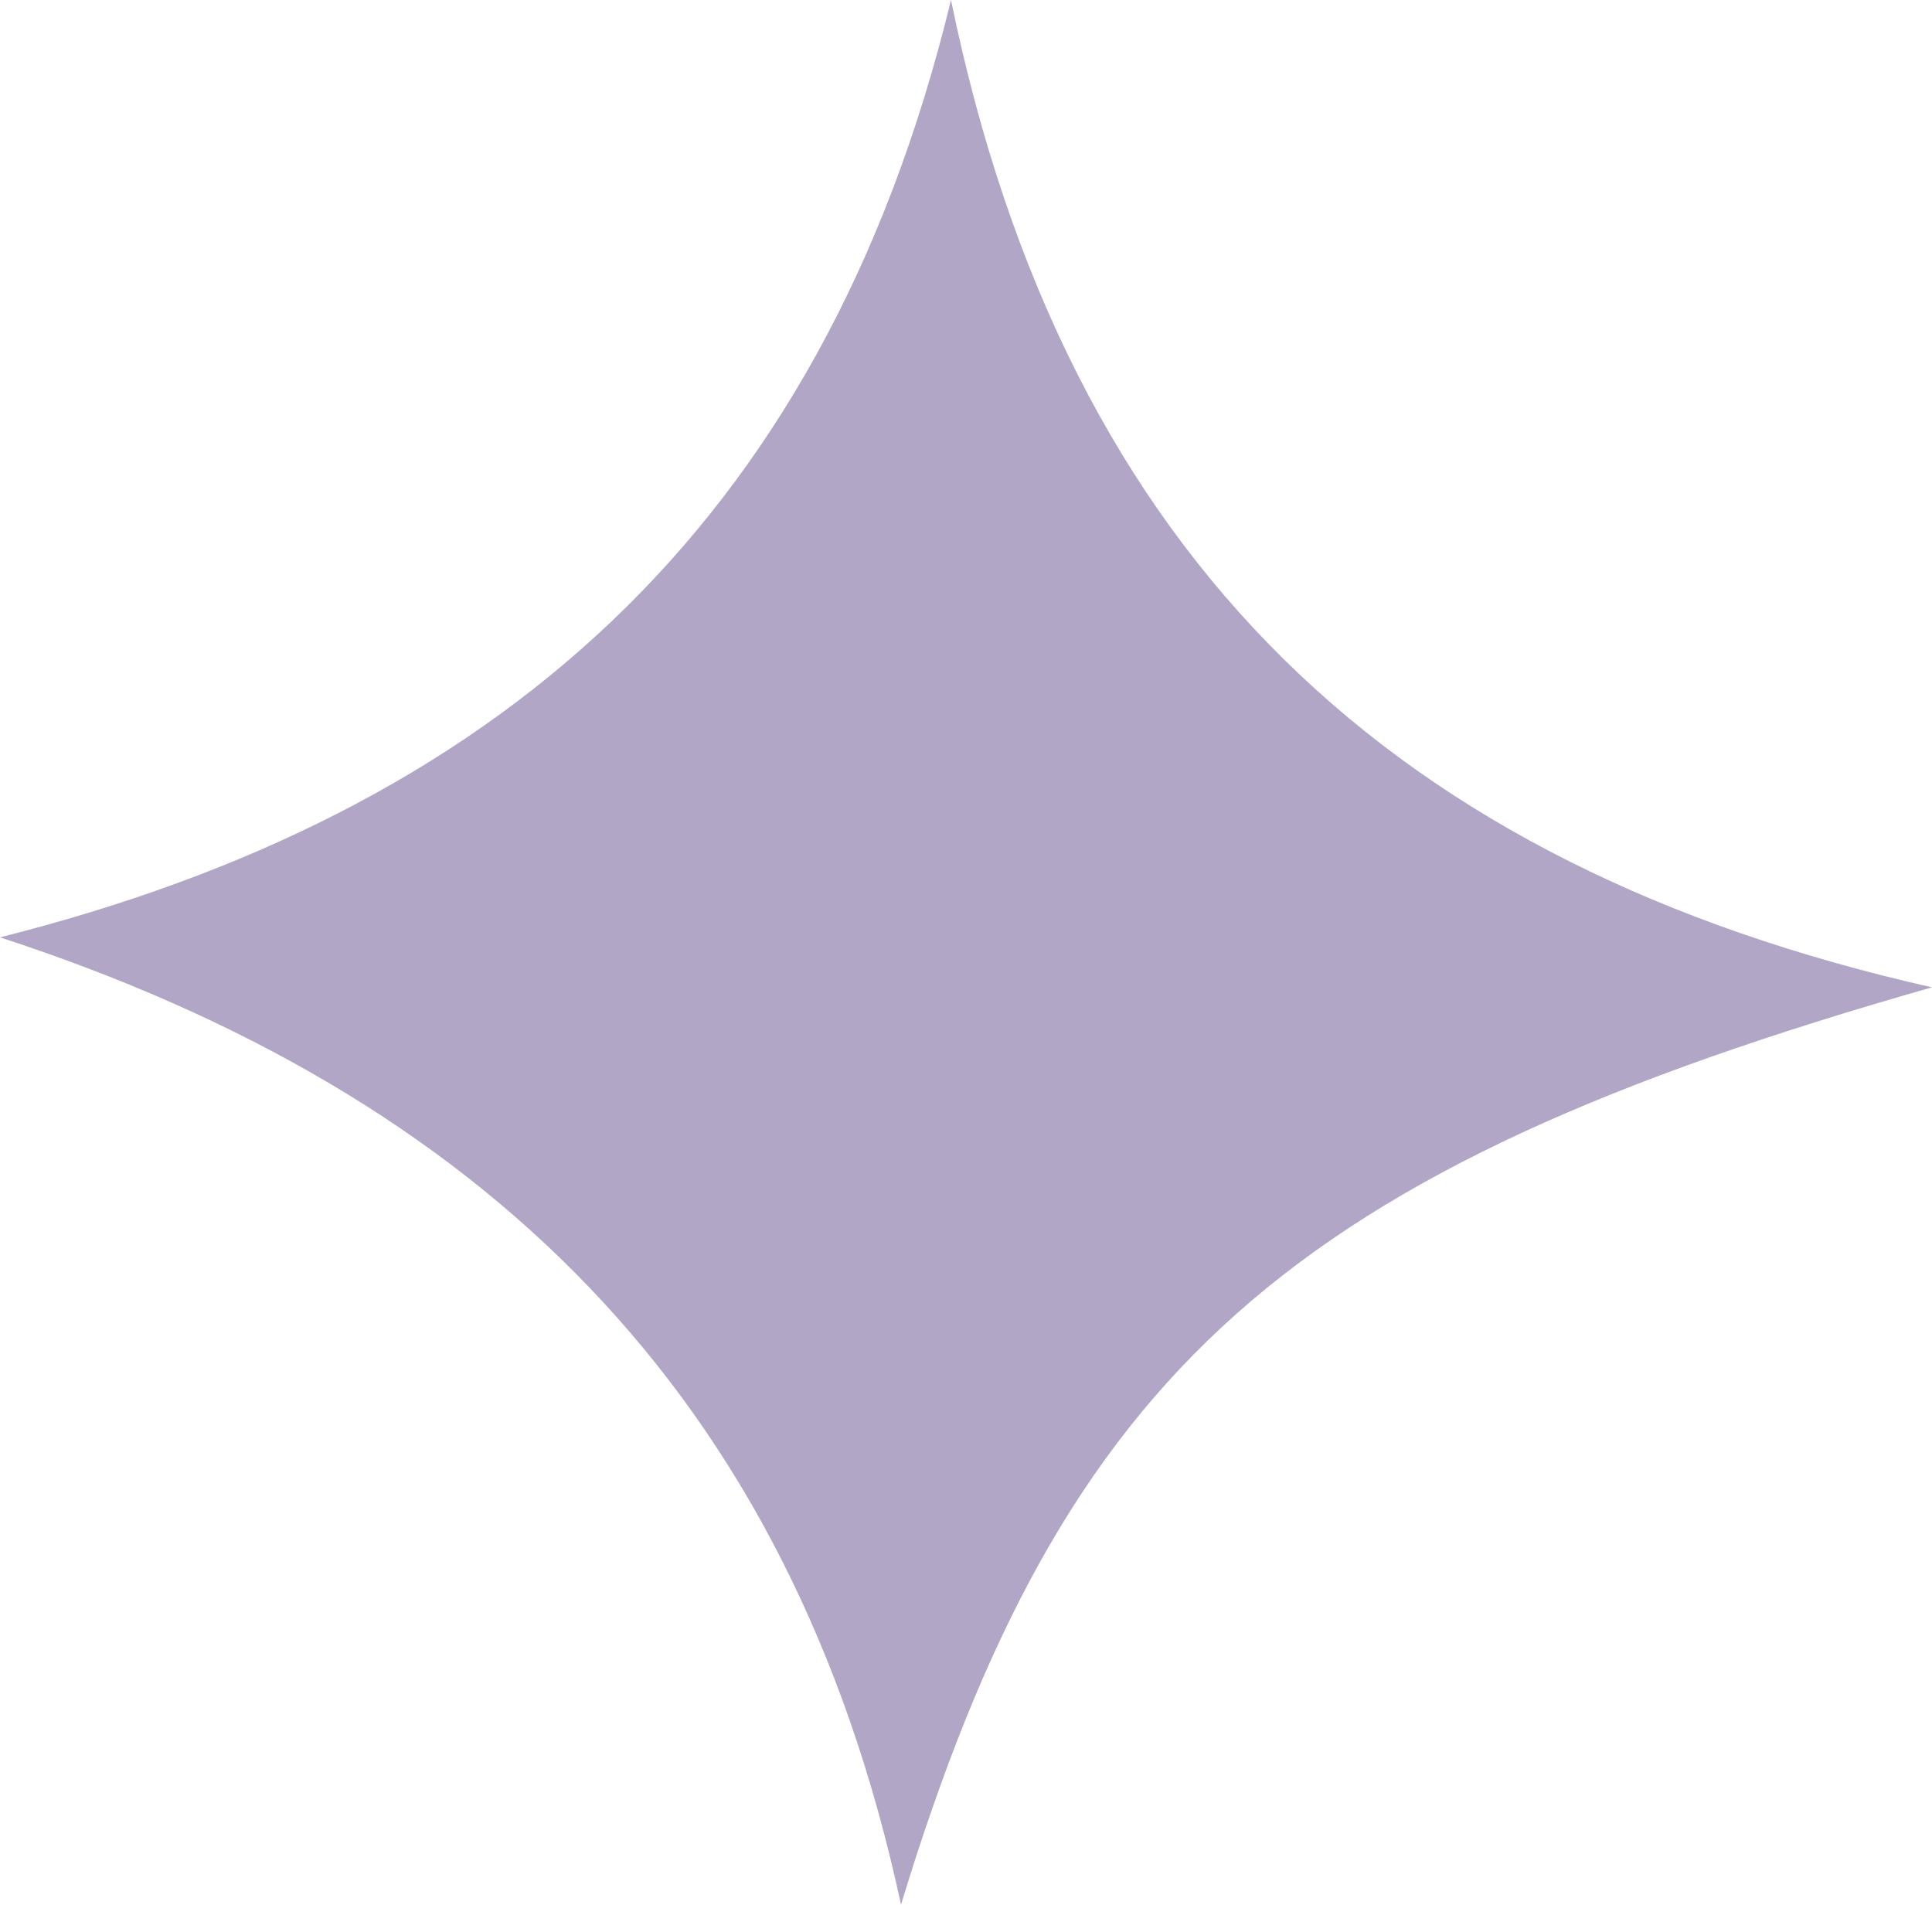
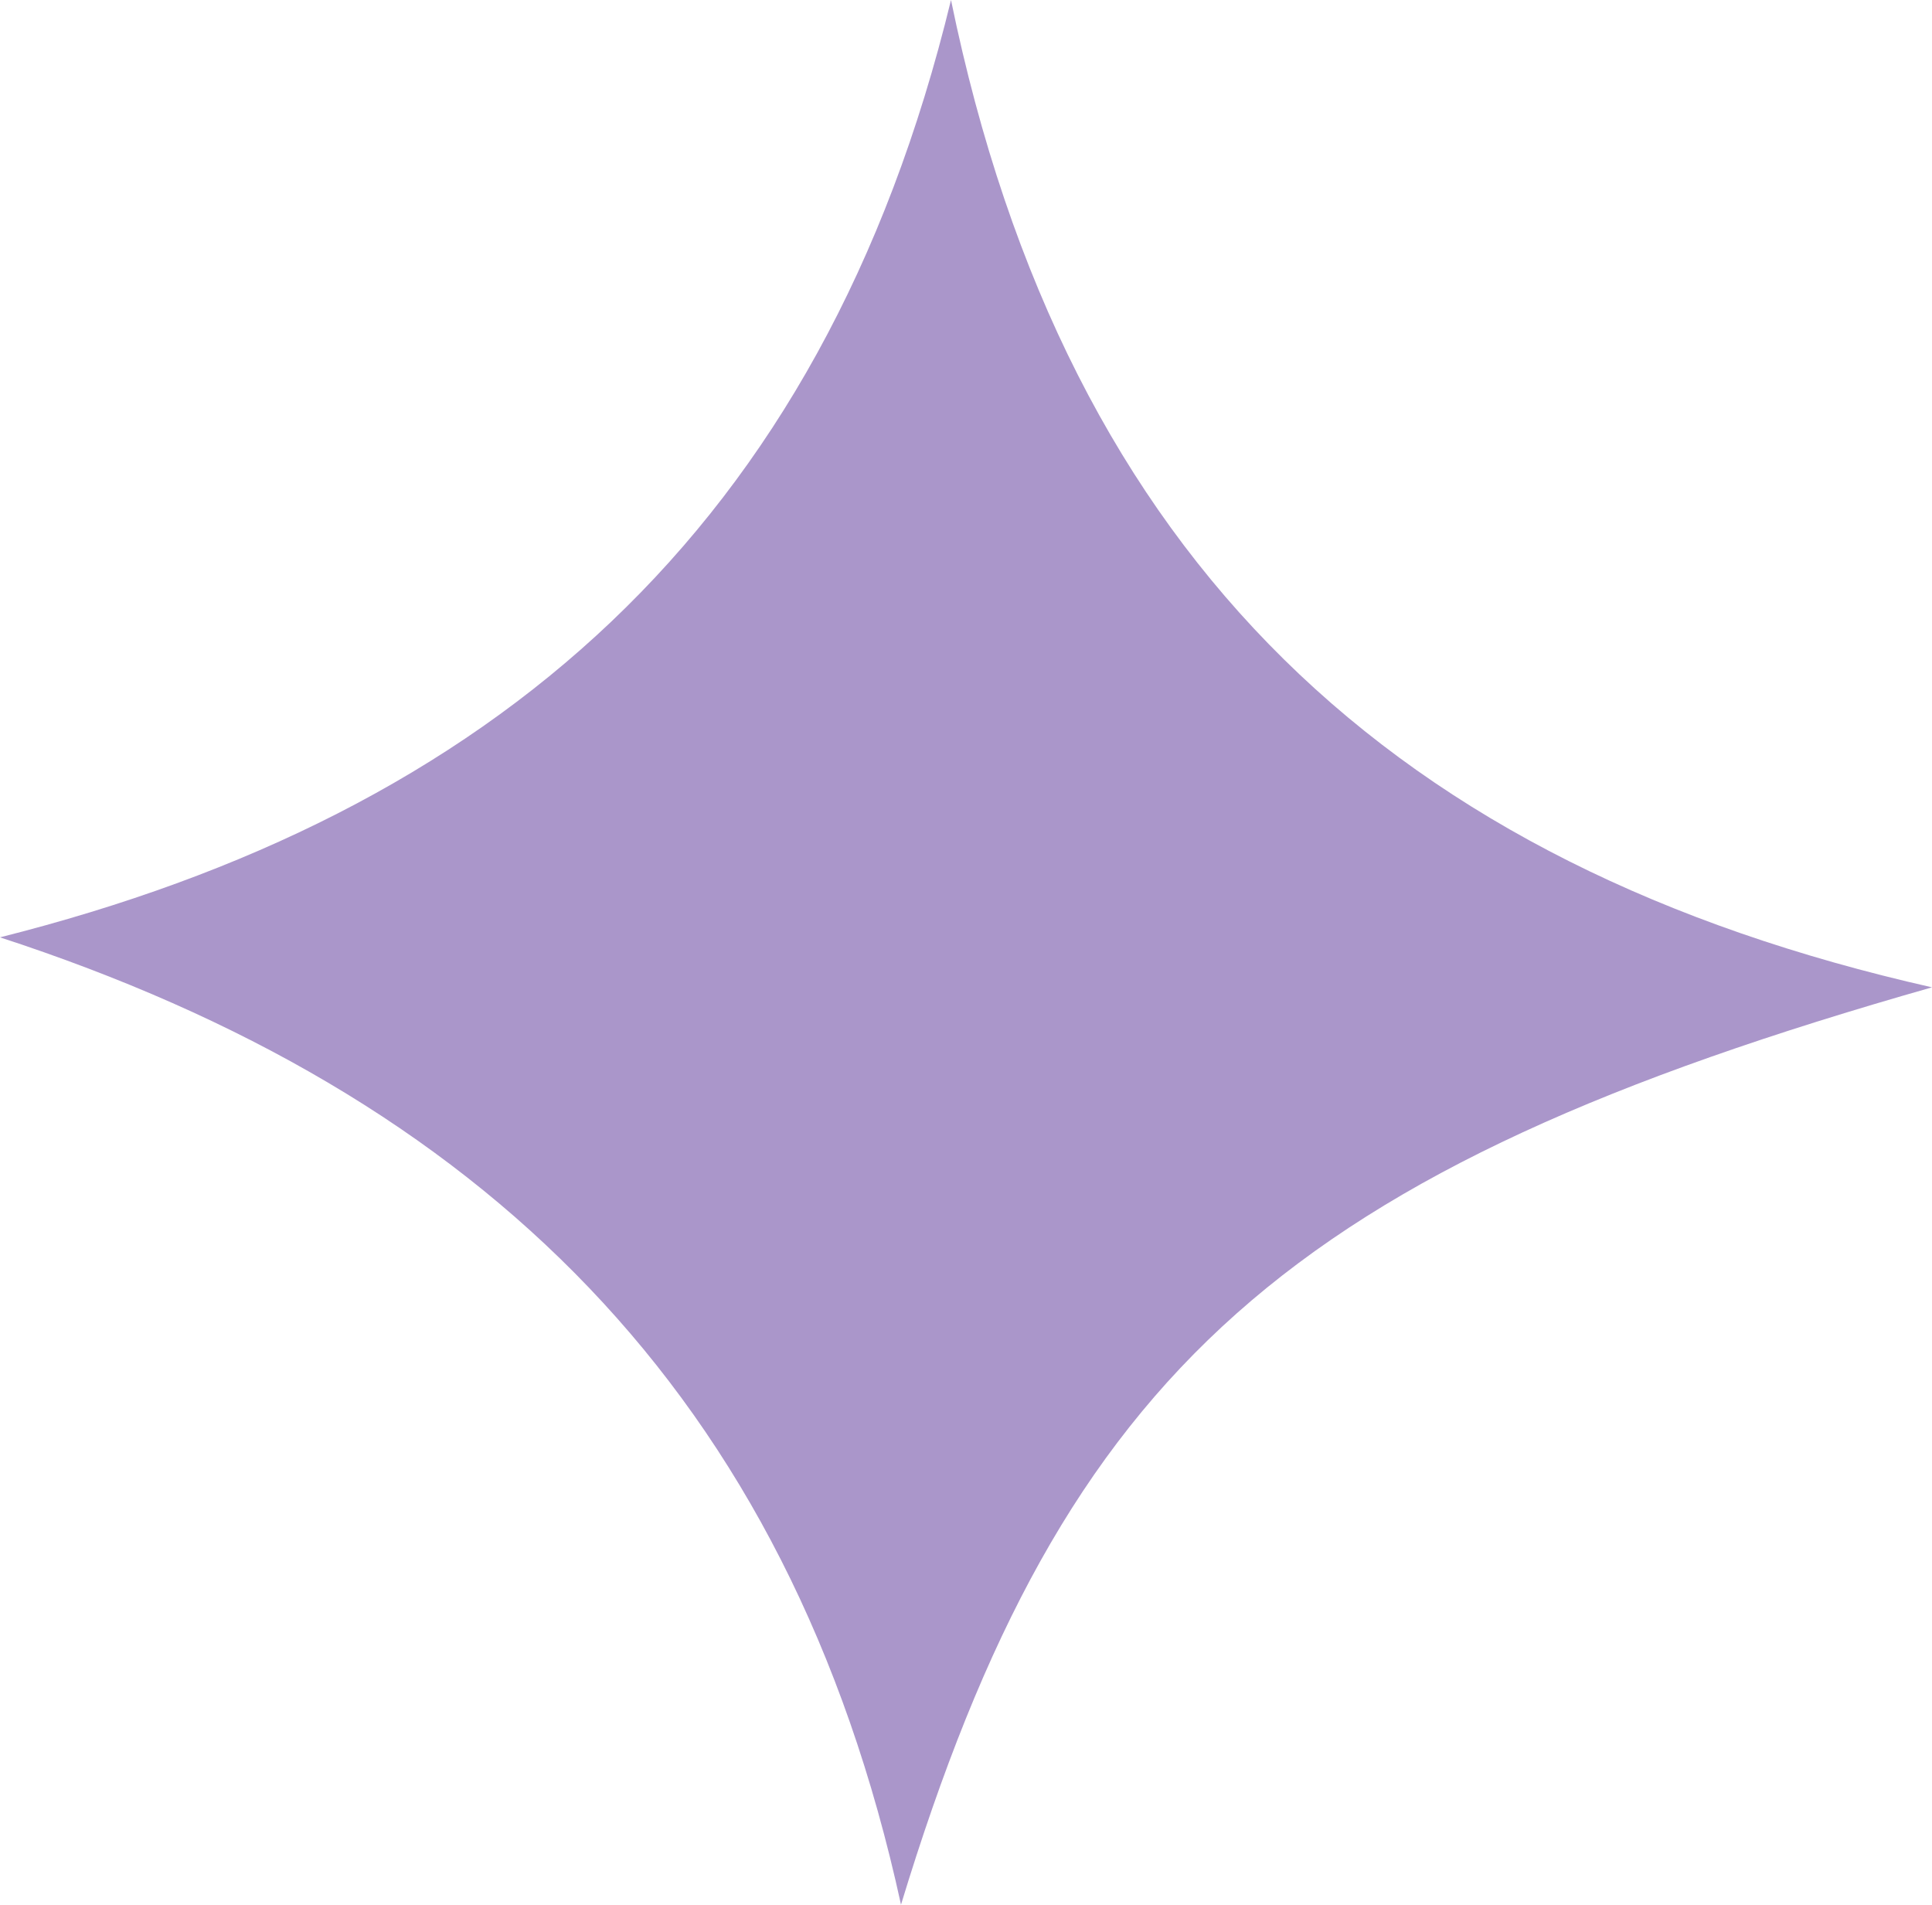
<svg xmlns="http://www.w3.org/2000/svg" id="Layer_2" data-name="Layer 2" viewBox="0 0 36.71 36.19">
  <defs>
-     <style>.cls-1{fill:#b2a6c7;}</style>
+     <style>.cls-1{fill:#aa96ca;}</style>
  </defs>
-   <path class="cls-1" d="M16.73,37.73C14.64,28,8.75,22.33-.39,19.35,8.94,17,15.23,11.64,17.68,1.54,19.88,12.24,26.14,18,36.32,20.3,24.11,23.77,19.83,27.55,16.73,37.73Z" transform="translate(0.39 -1.54)" />
+   <path class="cls-1" d="M17.12,36.19C15,26.46,9.14,20.79,0,17.81,9.33,15.46,15.62,10.1,18.07,0c2.2,10.7,8.46,16.46,18.64,18.76C24.5,22.23,20.22,26,17.12,36.19Z" />
</svg>
